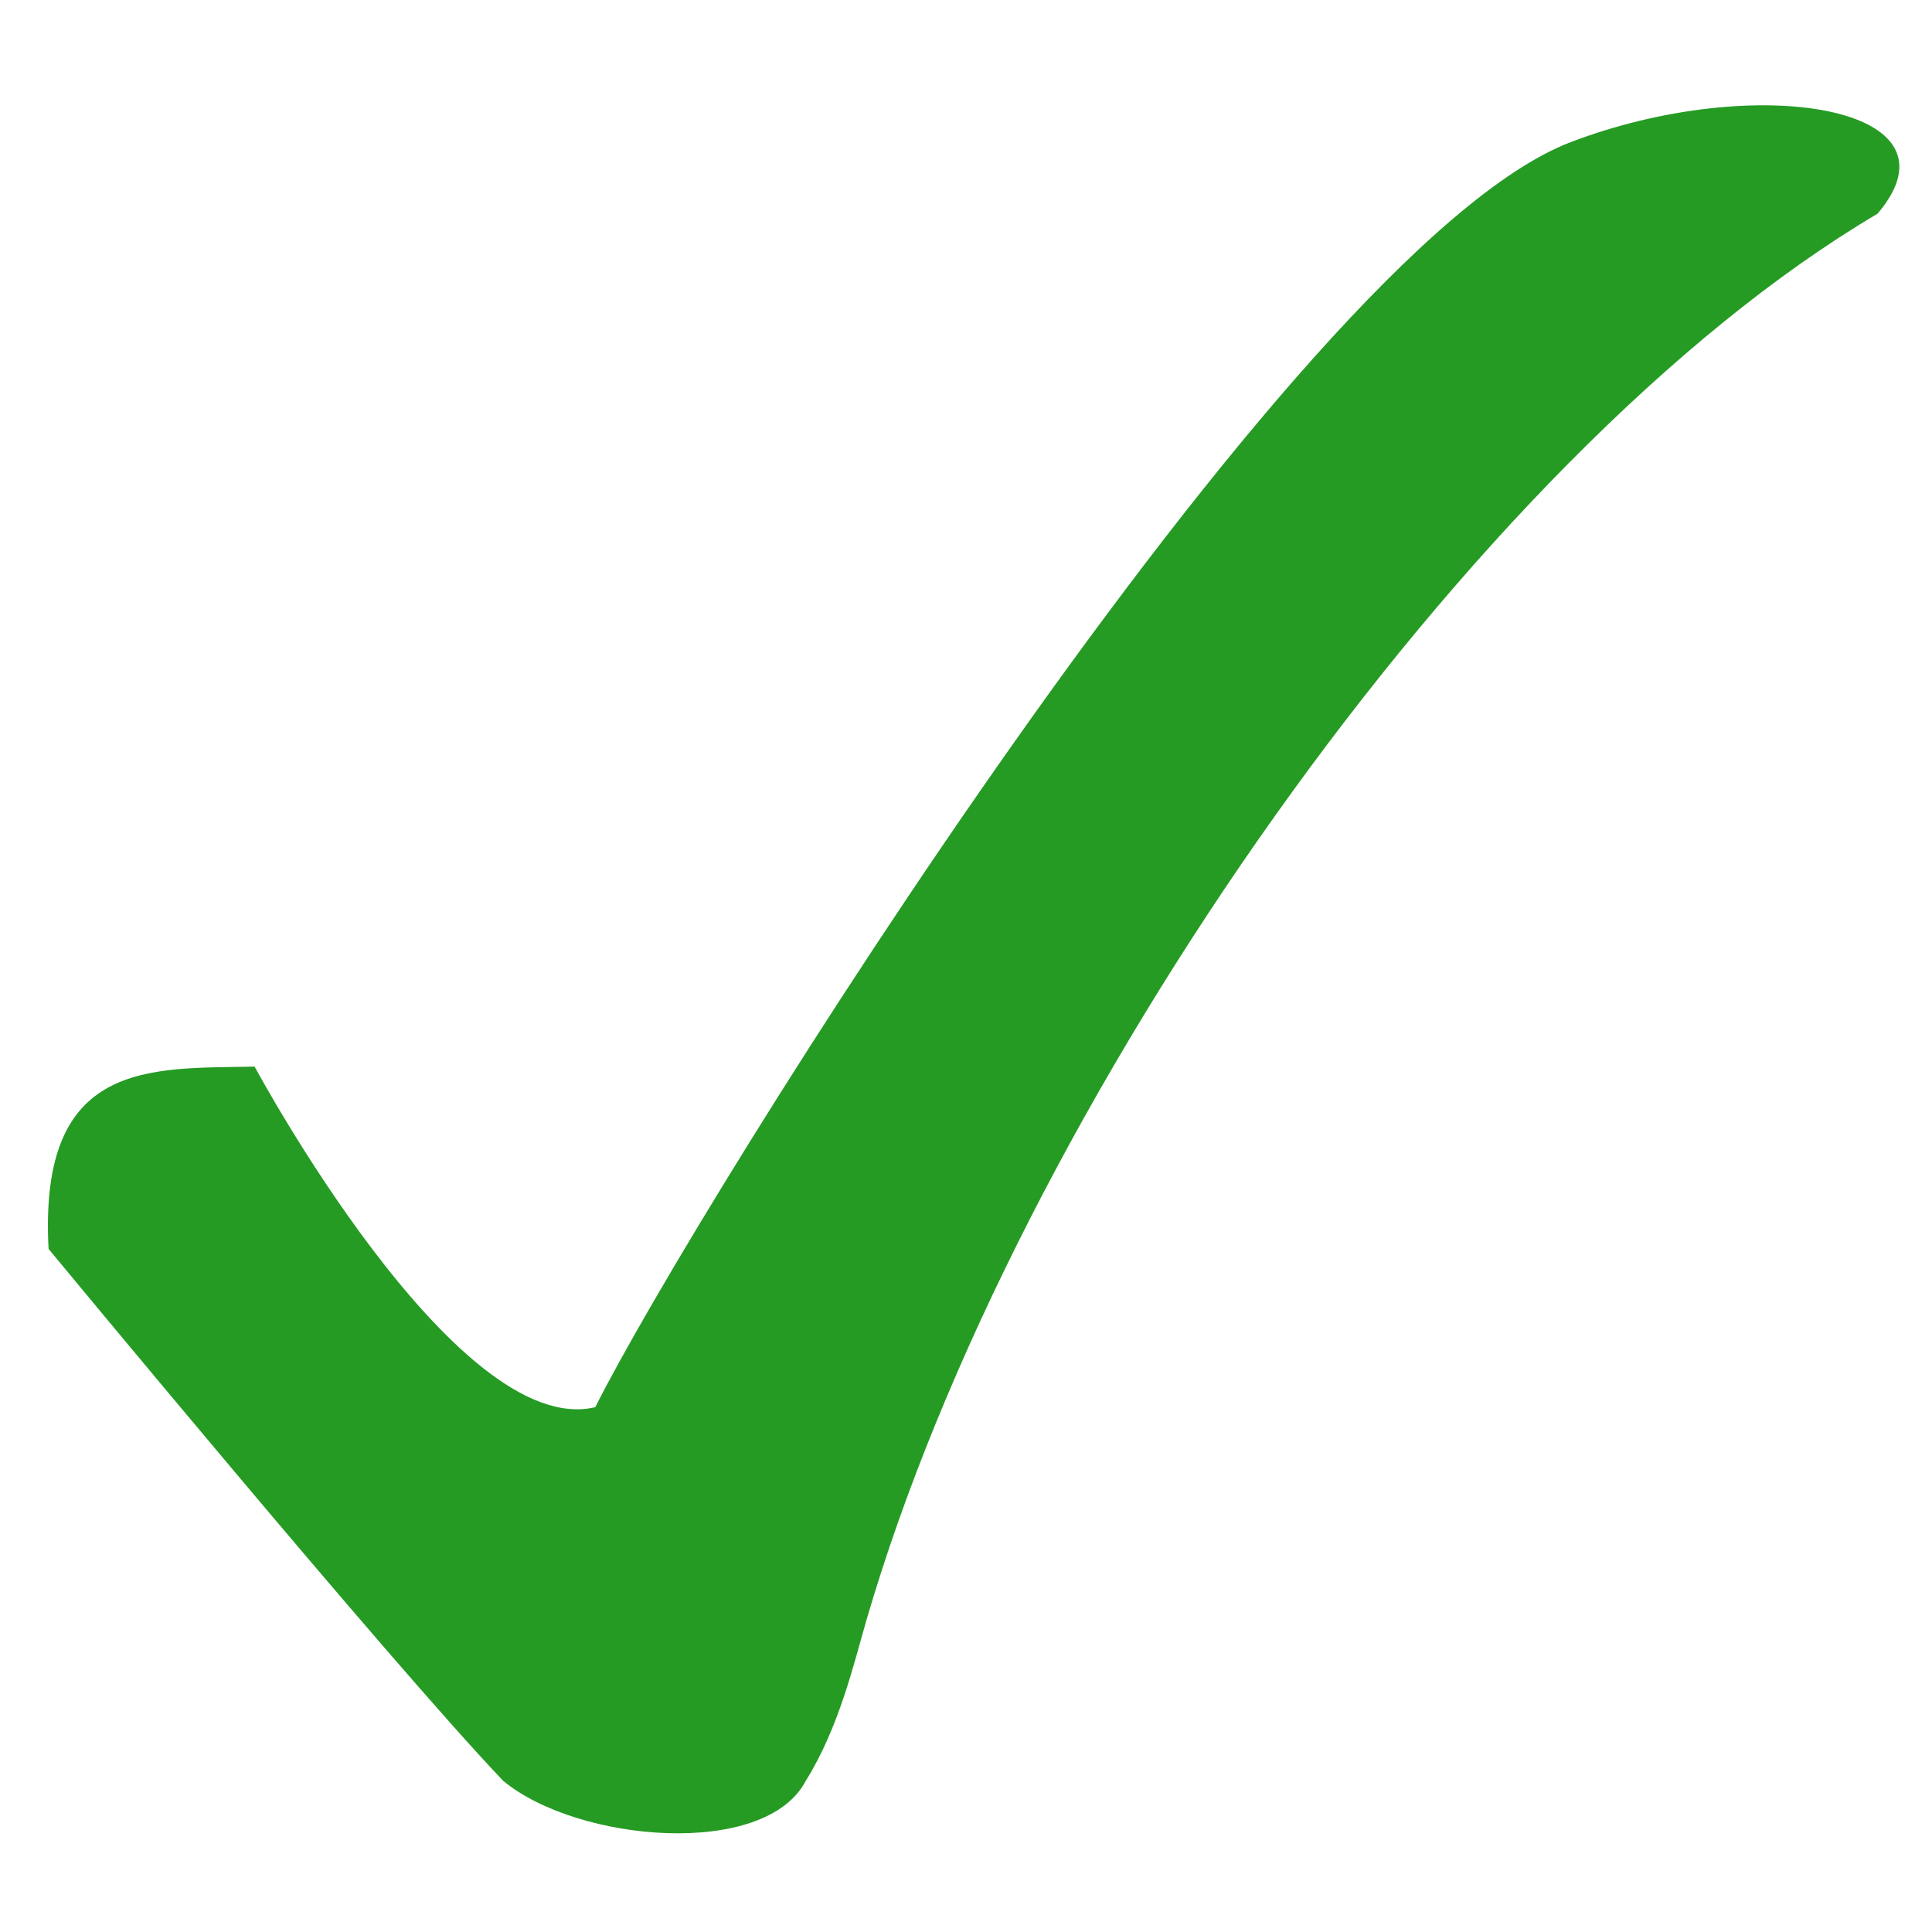
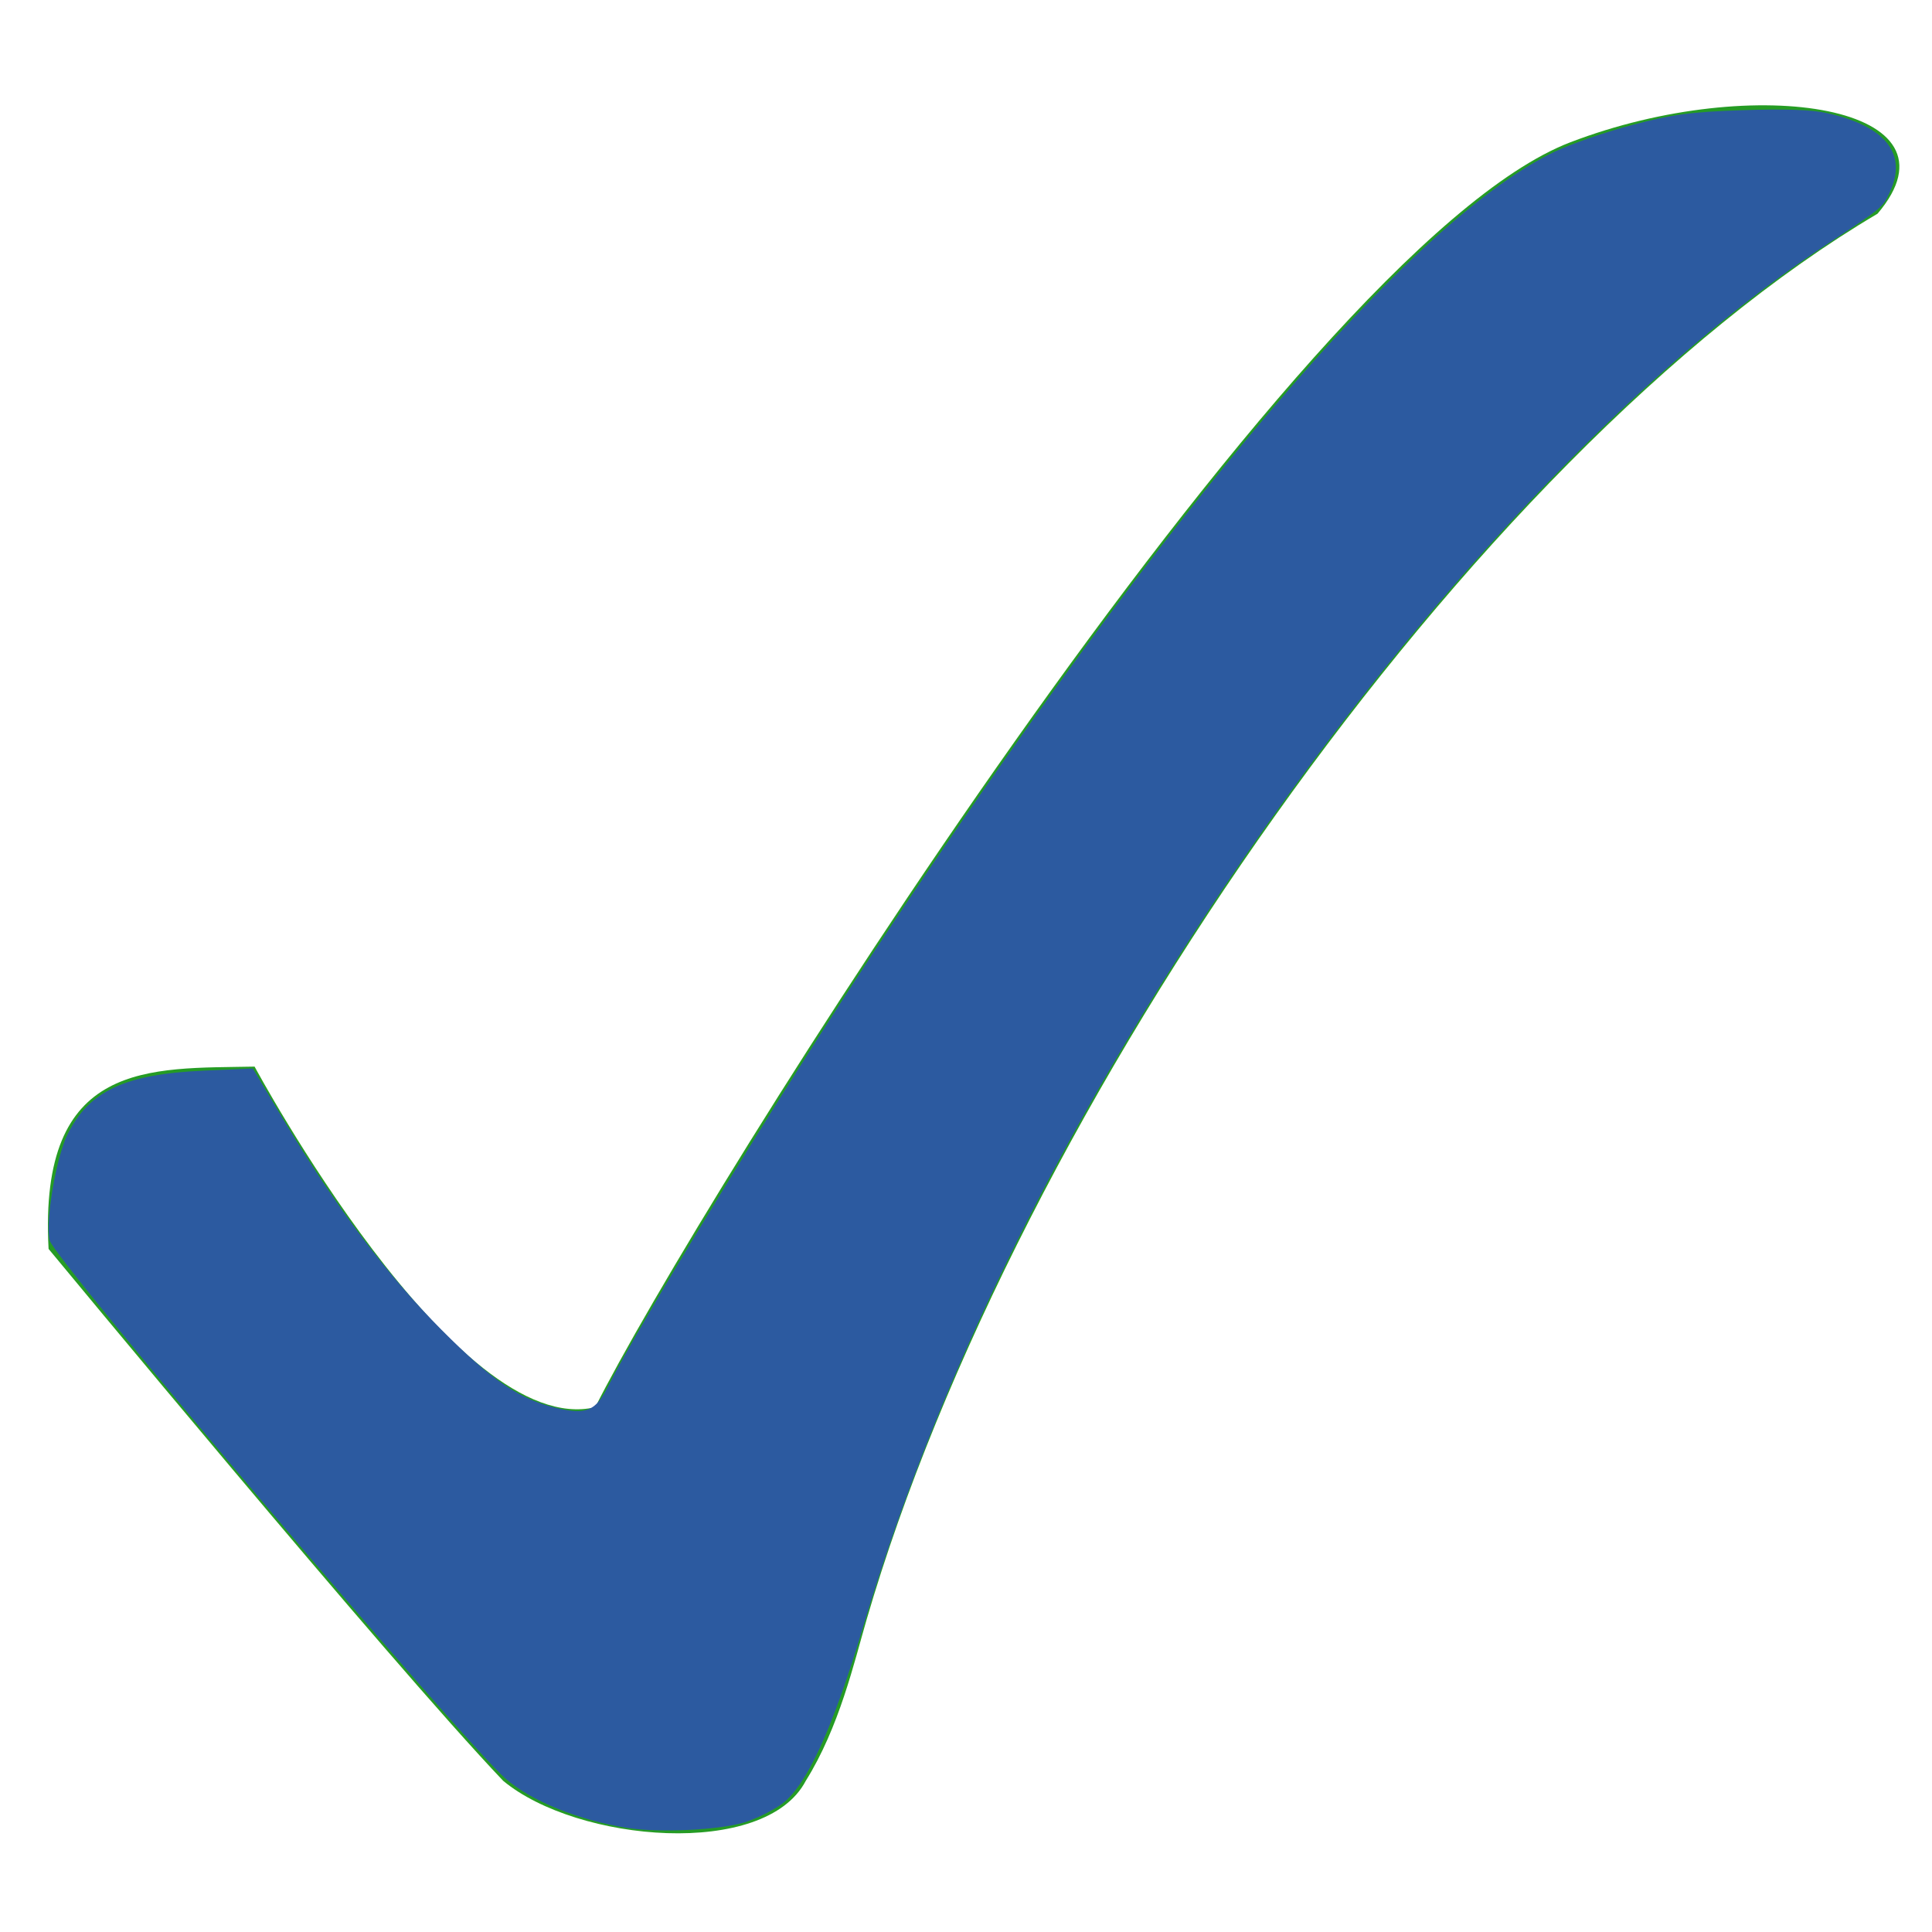
<svg xmlns="http://www.w3.org/2000/svg" version="1.0" width="95" height="95" id="Yes_check">
  <defs id="defs1373">
    <linearGradient id="linearGradient2250">
      <stop style="stop-color:#008700;stop-opacity:1" offset="0" id="stop2252" />
      <stop style="stop-color:#006f00;stop-opacity:1" offset="1" id="stop2254" />
    </linearGradient>
  </defs>
  <path d="m 2.389,61.412 c 0,0 16.747,20.272 22.353,26.154 3.649,3.027 12.878,3.834 14.88,0 1.649,-2.636 2.38,-5.835 2.992,-7.932 C 49.921,54.576 72.298,22.337 92.321,10.509 96.815,5.238 86.328,3.506 77.217,6.996 63.487,12.255 34.108,59.53 29.271,69.193 22.403,70.841 12.519,52.447 12.519,52.447 7.381,52.552 1.884,52.072 2.389,61.412 z" style="fill:#259b24;fill-opacity:1;fill-rule:evenodd;stroke:none;stroke-width:0.3;stroke-linecap:butt;stroke-linejoin:miter;stroke-miterlimit:4;stroke-opacity:1;stroke-dasharray:none" id="check" />
+   <path style="fill:#2c5aa0;stroke-width:0.198" d="M 30.848,89.882 C 28.467,89.509 26.11,88.555 24.863,87.461 22.695,85.557 2.679,61.931 2.445,60.999 2.218,60.095 2.75,56.934 3.324,55.774 4.379,53.643 6.149,52.816 10.03,52.645 l 2.402,-0.106 1.559,2.604 c 2.491,4.16 5.078,7.594 7.724,10.252 2.506,2.517 3.878,3.442 5.72,3.855 1.4,0.314 1.855,0.121 2.44,-1.033 C 31.545,64.92 38.287,53.896 42.945,46.847 57.476,24.855 69.373,10.862 76.425,7.47 c 0.796,-0.383 2.517,-0.977 3.825,-1.322 2.003,-0.527 2.858,-0.642 5.423,-0.73 2.077,-0.071 3.402,-0.025 4.167,0.145 2.892,0.642 3.973,2.015 3.077,3.904 -0.357,0.753 -0.304,0.709 -3.146,2.586 -11.951,7.892 -25.462,23.562 -35.72,41.43 -5.121,8.92 -9.009,17.807 -11.632,26.587 -1.477,4.944 -2.776,7.767 -3.975,8.635 -0.452,0.327 -1.276,0.734 -1.831,0.903 -1.253,0.382 -4.19,0.521 -5.765,0.275 z" id="path12" />
</svg>
